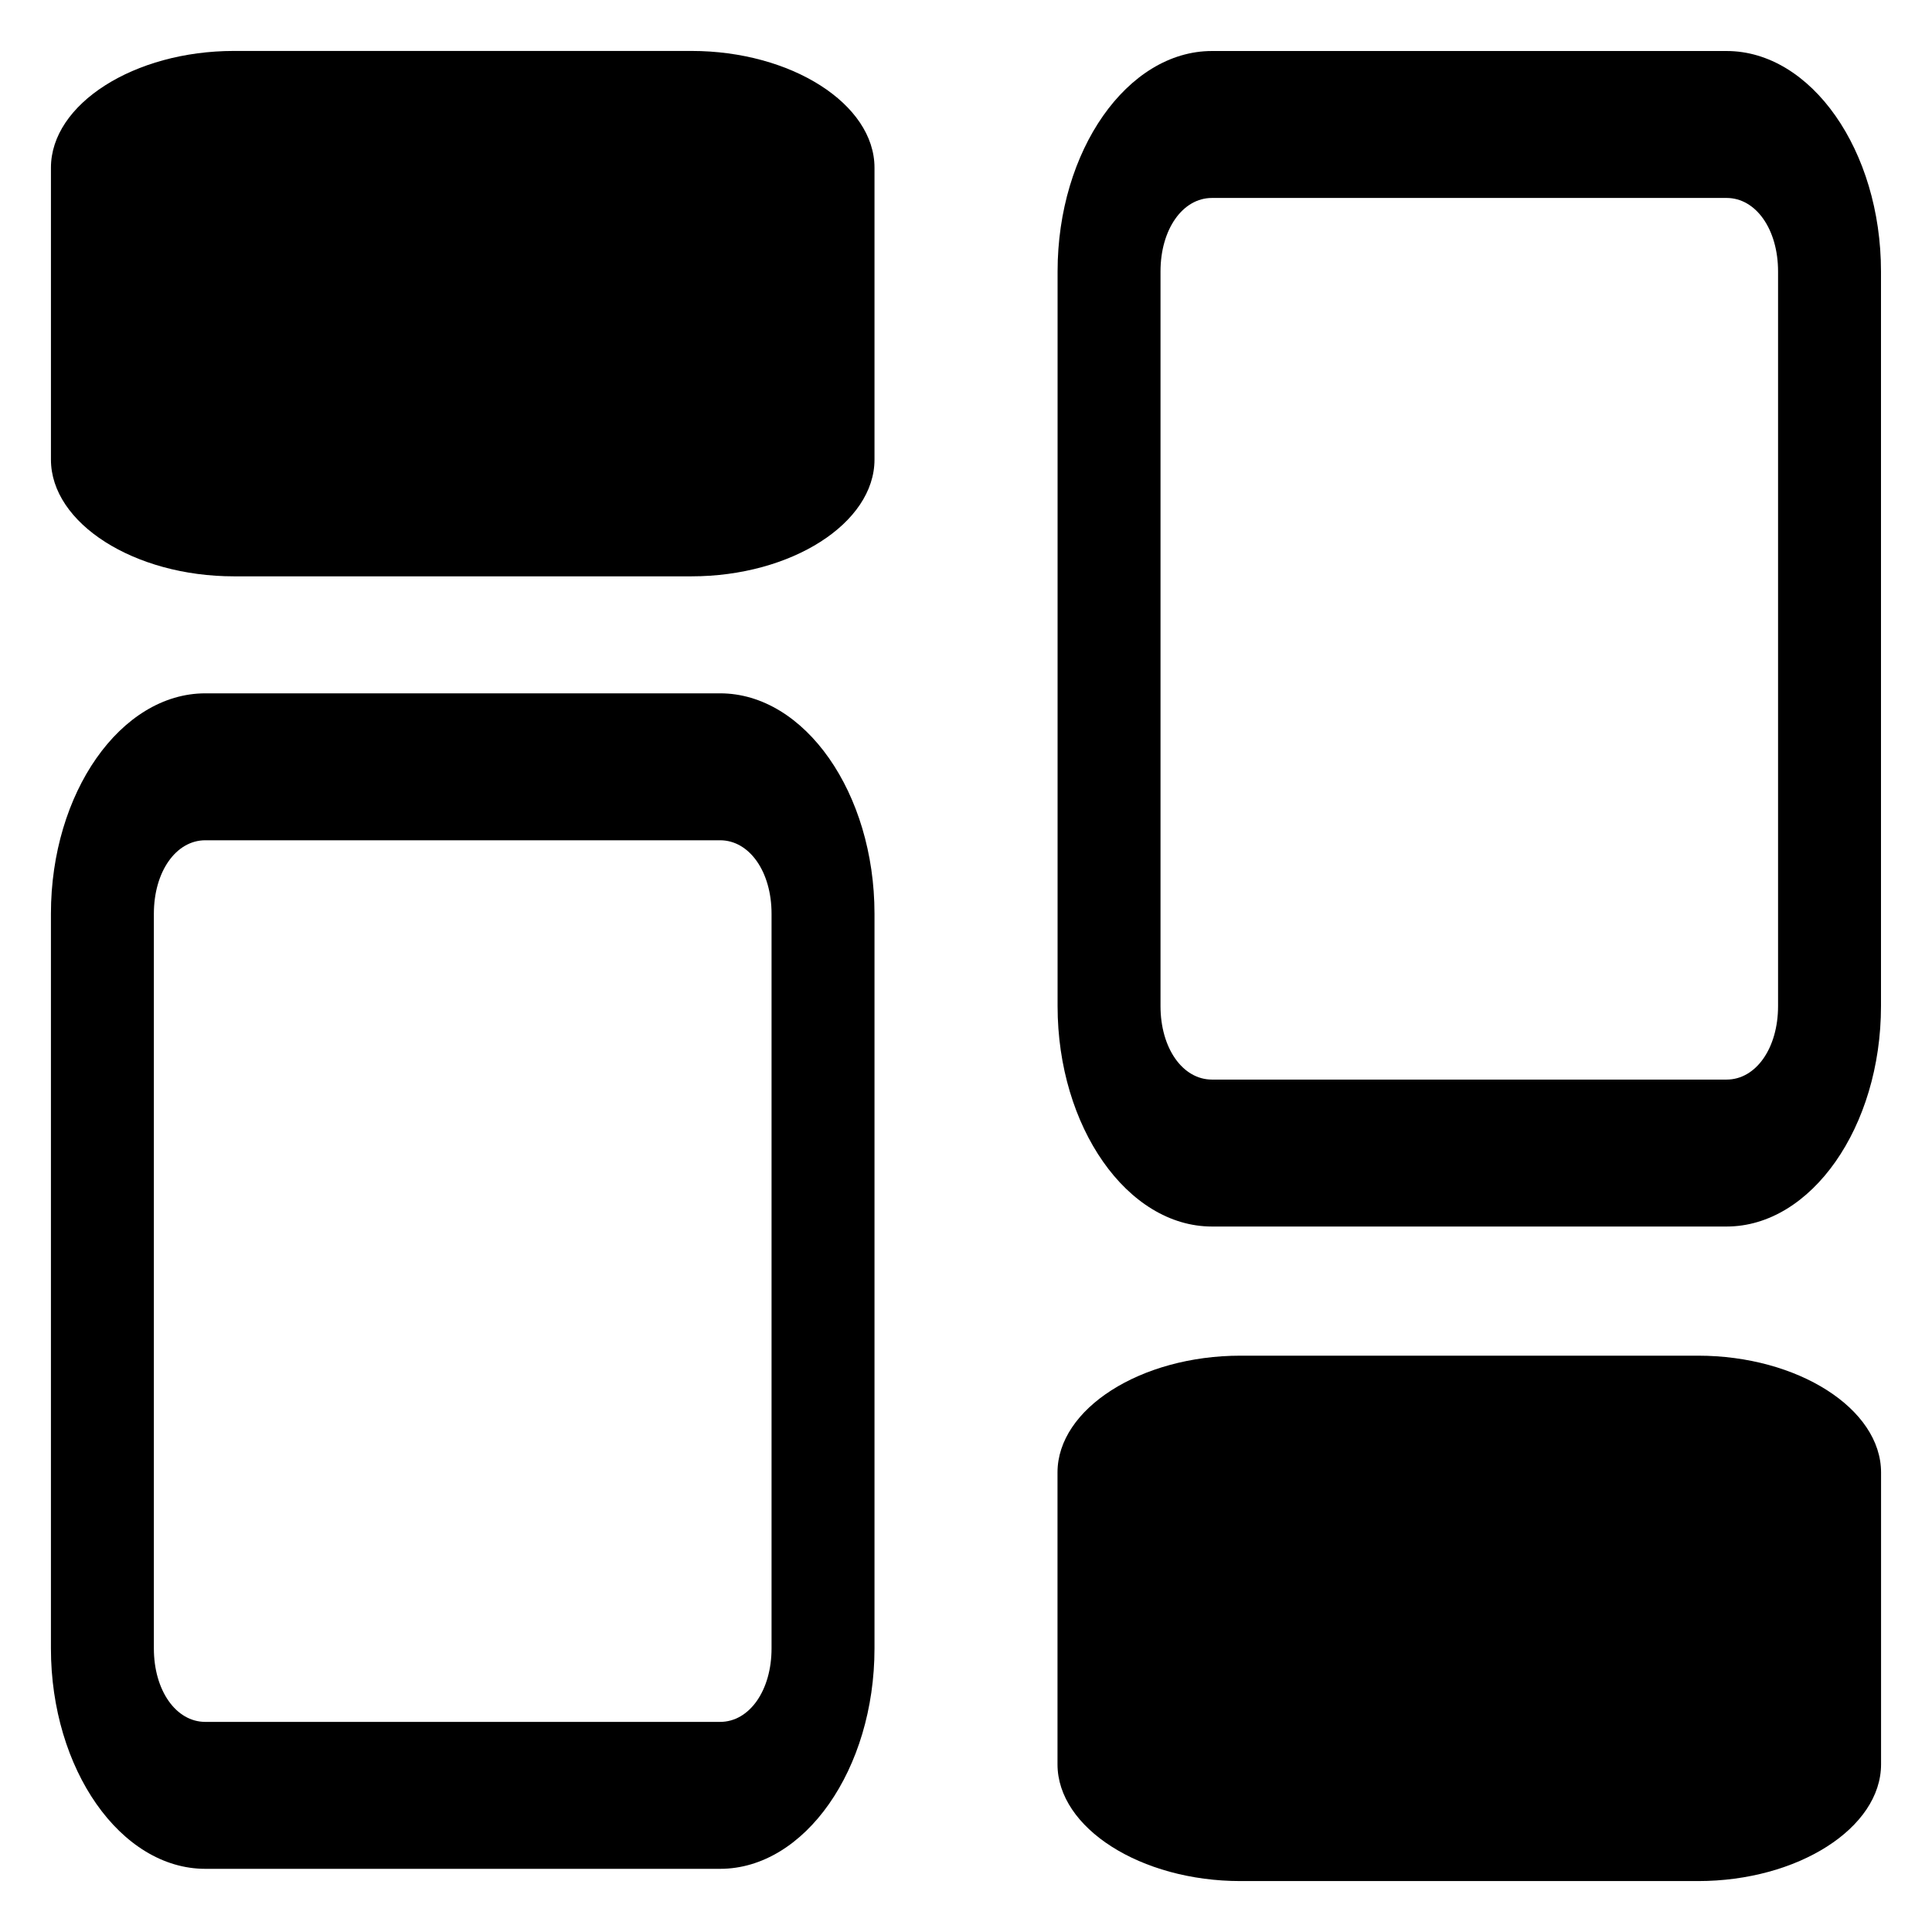
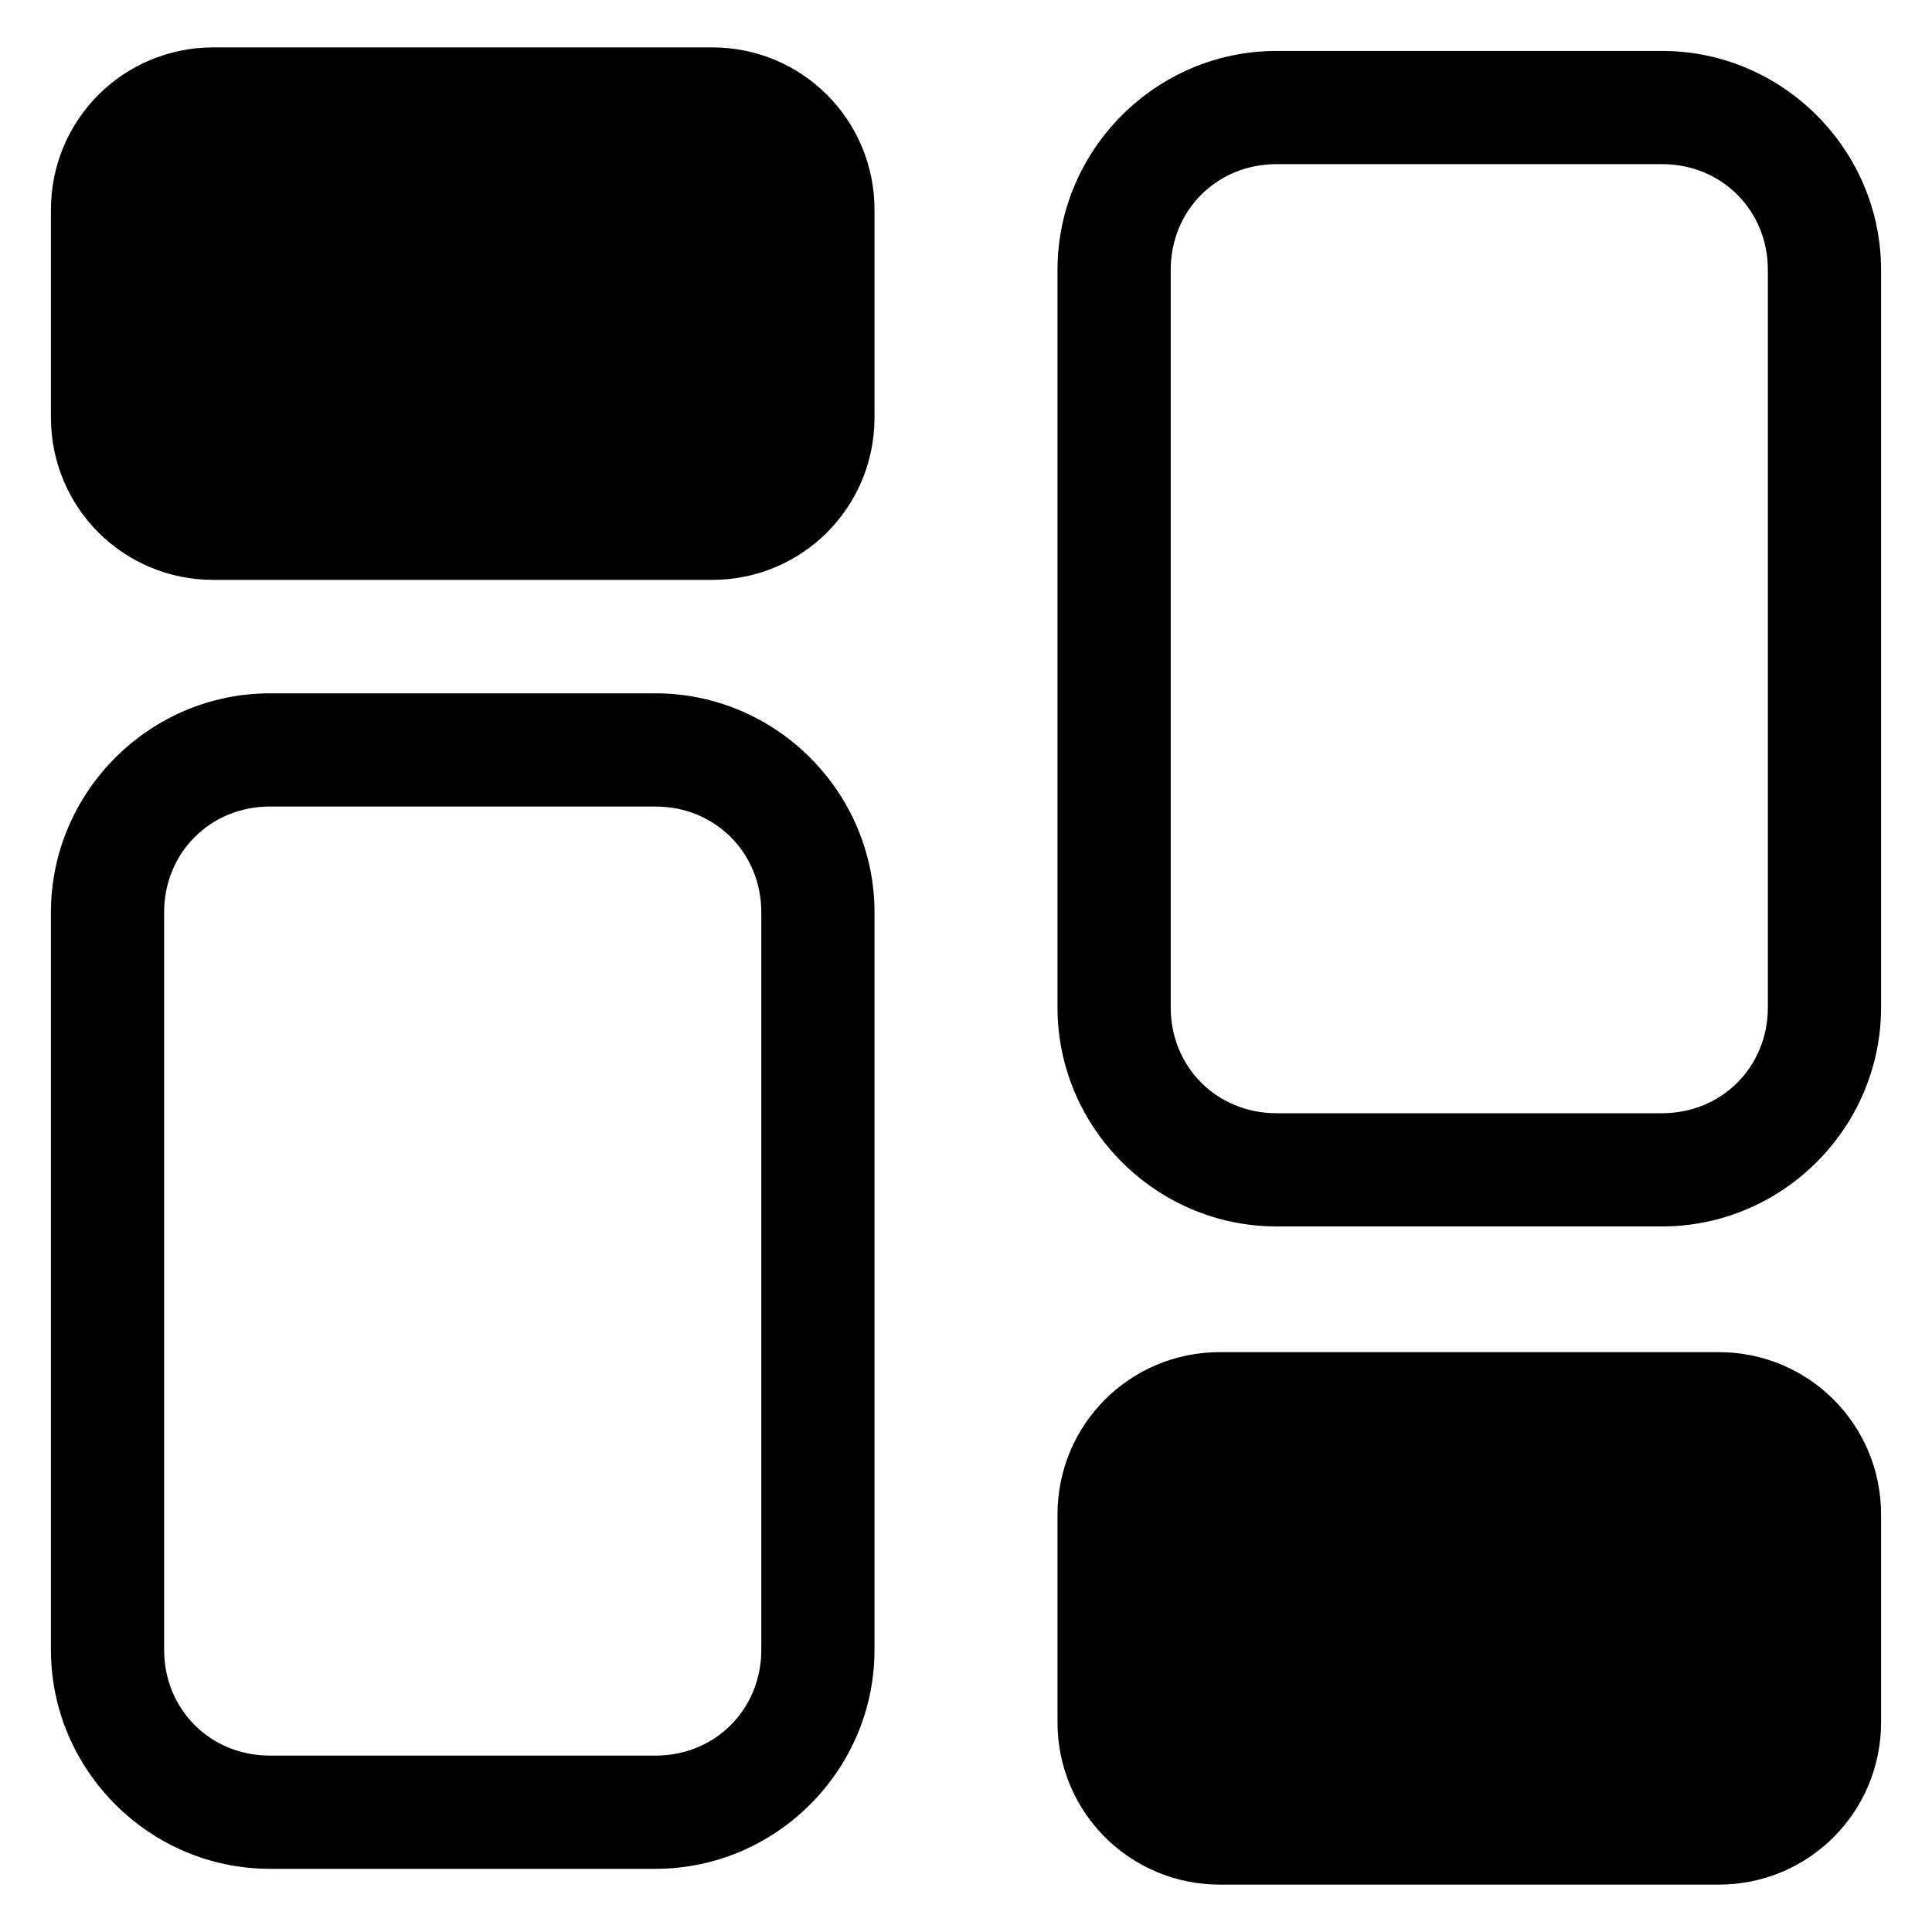
<svg xmlns="http://www.w3.org/2000/svg" width="512" height="512" version="1.1" viewBox="0 0 512 512">
  <g transform="rotate(90 256 256)" stroke-linecap="round">
-     <path d="m71.93 13.518c-32.023 0-58.412 18.485-58.412 40.916v136.38c0 22.431 26.389 40.916 58.412 40.916h194.7c32.023 0 58.412-18.485 58.412-40.916v-136.38c0-22.431-26.389-40.916-58.412-40.916zm0 27.277h194.7c11.123 0 19.471 5.847 19.471 13.639v136.38c0 7.792-8.348 13.639-19.471 13.639h-194.7c-11.123 0-19.471-5.847-19.471-13.639v-136.38c0-7.792 8.348-13.639 19.471-13.639z" color="#000000" stroke-width="1.195" style="-inkscape-stroke:none" />
-     <g transform="matrix(.63796 0 0 1 4.8875 0)">
-       <path d="m62 304.5h121.25c13.434 0 24.25 10.816 24.25 24.25v121.25c0 13.434-10.816 24.25-24.25 24.25h-121.25c-13.434 0-24.25-10.816-24.25-24.25v-121.25c0-13.434 10.815-24.25 24.25-24.25z" color="#000000" stroke-width="48.5" />
-       <path d="m62 280.25c-26.45 0-48.5 22.05-48.5 48.5v121.25c0 26.45 22.05 48.5 48.5 48.5h121.25c26.45 0 48.5-22.05 48.5-48.5v-121.25c0-26.45-22.05-48.5-48.5-48.5zm0 48.5h121.25v121.25h-121.25z" color="#000000" />
-     </g>
-     <g transform="matrix(.63796 0 0 1 180.48 0)">
-       <path d="m328.75 37.75h121.25c13.434 0 24.25 10.815 24.25 24.25v121.25c0 13.434-10.816 24.25-24.25 24.25h-121.25c-13.434 0-24.25-10.816-24.25-24.25v-121.25c0-13.434 10.816-24.25 24.25-24.25z" color="#000000" stroke-width="48.5" />
-       <path d="m328.75 13.5c-26.45 0-48.5 22.05-48.5 48.5v121.25c0 26.45 22.05 48.5 48.5 48.5h121.25c26.45 0 48.5-22.05 48.5-48.5v-121.25c0-26.45-22.05-48.5-48.5-48.5zm0 48.5h121.25v121.25h-121.25z" color="#000000" />
-     </g>
-     <path d="m242.15 280.25c-32.022 0-58.409 18.487-58.409 40.922v136.41c0 22.435 26.387 40.922 58.409 40.922h194.7c32.022 0 58.409-18.487 58.409-40.922v-136.41c0-22.435-26.387-40.922-58.409-40.922zm0 27.281h194.7c11.123 0 19.47 5.848 19.47 13.641v136.41c0 7.793-8.347 13.641-19.47 13.641h-194.7c-11.123 0-19.47-5.848-19.47-13.641v-136.41c0-7.793 8.347-13.641 19.47-13.641z" color="#000000" stroke-width="1.195" />
+     <path transform="rotate(-90)" d="m-440.47 183.74c-31.89 0-58.033 26.143-58.033 58.033v195.45c0 31.89 26.143 58.033 58.033 58.033h102.19c31.89 0 58.033-26.143 58.033-58.033v-195.45c0-31.89-26.143-58.033-58.033-58.033zm0 30h102.19c15.789 0 28.033 12.244 28.033 28.033v195.45c0 15.789-12.244 28.033-28.033 28.033h-102.19c-15.789 0-28.033-12.244-28.033-28.033v-195.45c0-15.789 12.244-28.033 28.033-28.033z" />
+     <path transform="rotate(-90)" d="m-173.72 13.5c-31.89 0-58.033 26.143-58.033 58.033v195.45c0 31.89 26.143 58.031 58.033 58.031h102.19c31.89 0 58.033-26.141 58.033-58.031v-195.45c0-31.89-26.143-58.033-58.033-58.033zm0 30h102.19c15.789 0 28.033 12.244 28.033 28.033v195.45c0 15.789-12.244 28.031-28.033 28.031h-102.19c-15.789 0-28.033-12.242-28.033-28.031v-195.45c0-15.789 12.244-28.033 28.033-28.033z" />
+     <path transform="scale(1,-1)" d="m55.591-498.5h55.052c23.84 0 43.032 19.192 43.032 43.032v132.19c0 23.84-19.192 43.032-43.032 43.032h-55.052c-23.84 0-43.032-19.192-43.032-43.032v-132.19c0-23.84 19.192-43.032 43.032-43.032z" stroke-width="30" />
+     <path transform="scale(1,-1)" d="m401.36-231.75h55.052c23.84 0 43.032 19.192 43.032 43.032v132.19c0 23.84-19.192 43.032-43.032 43.032h-55.052c-23.84 0-43.032-19.192-43.032-43.032v-132.19c0-23.84 19.192-43.032 43.032-43.032z" stroke-width="30" />
  </g>
</svg>
